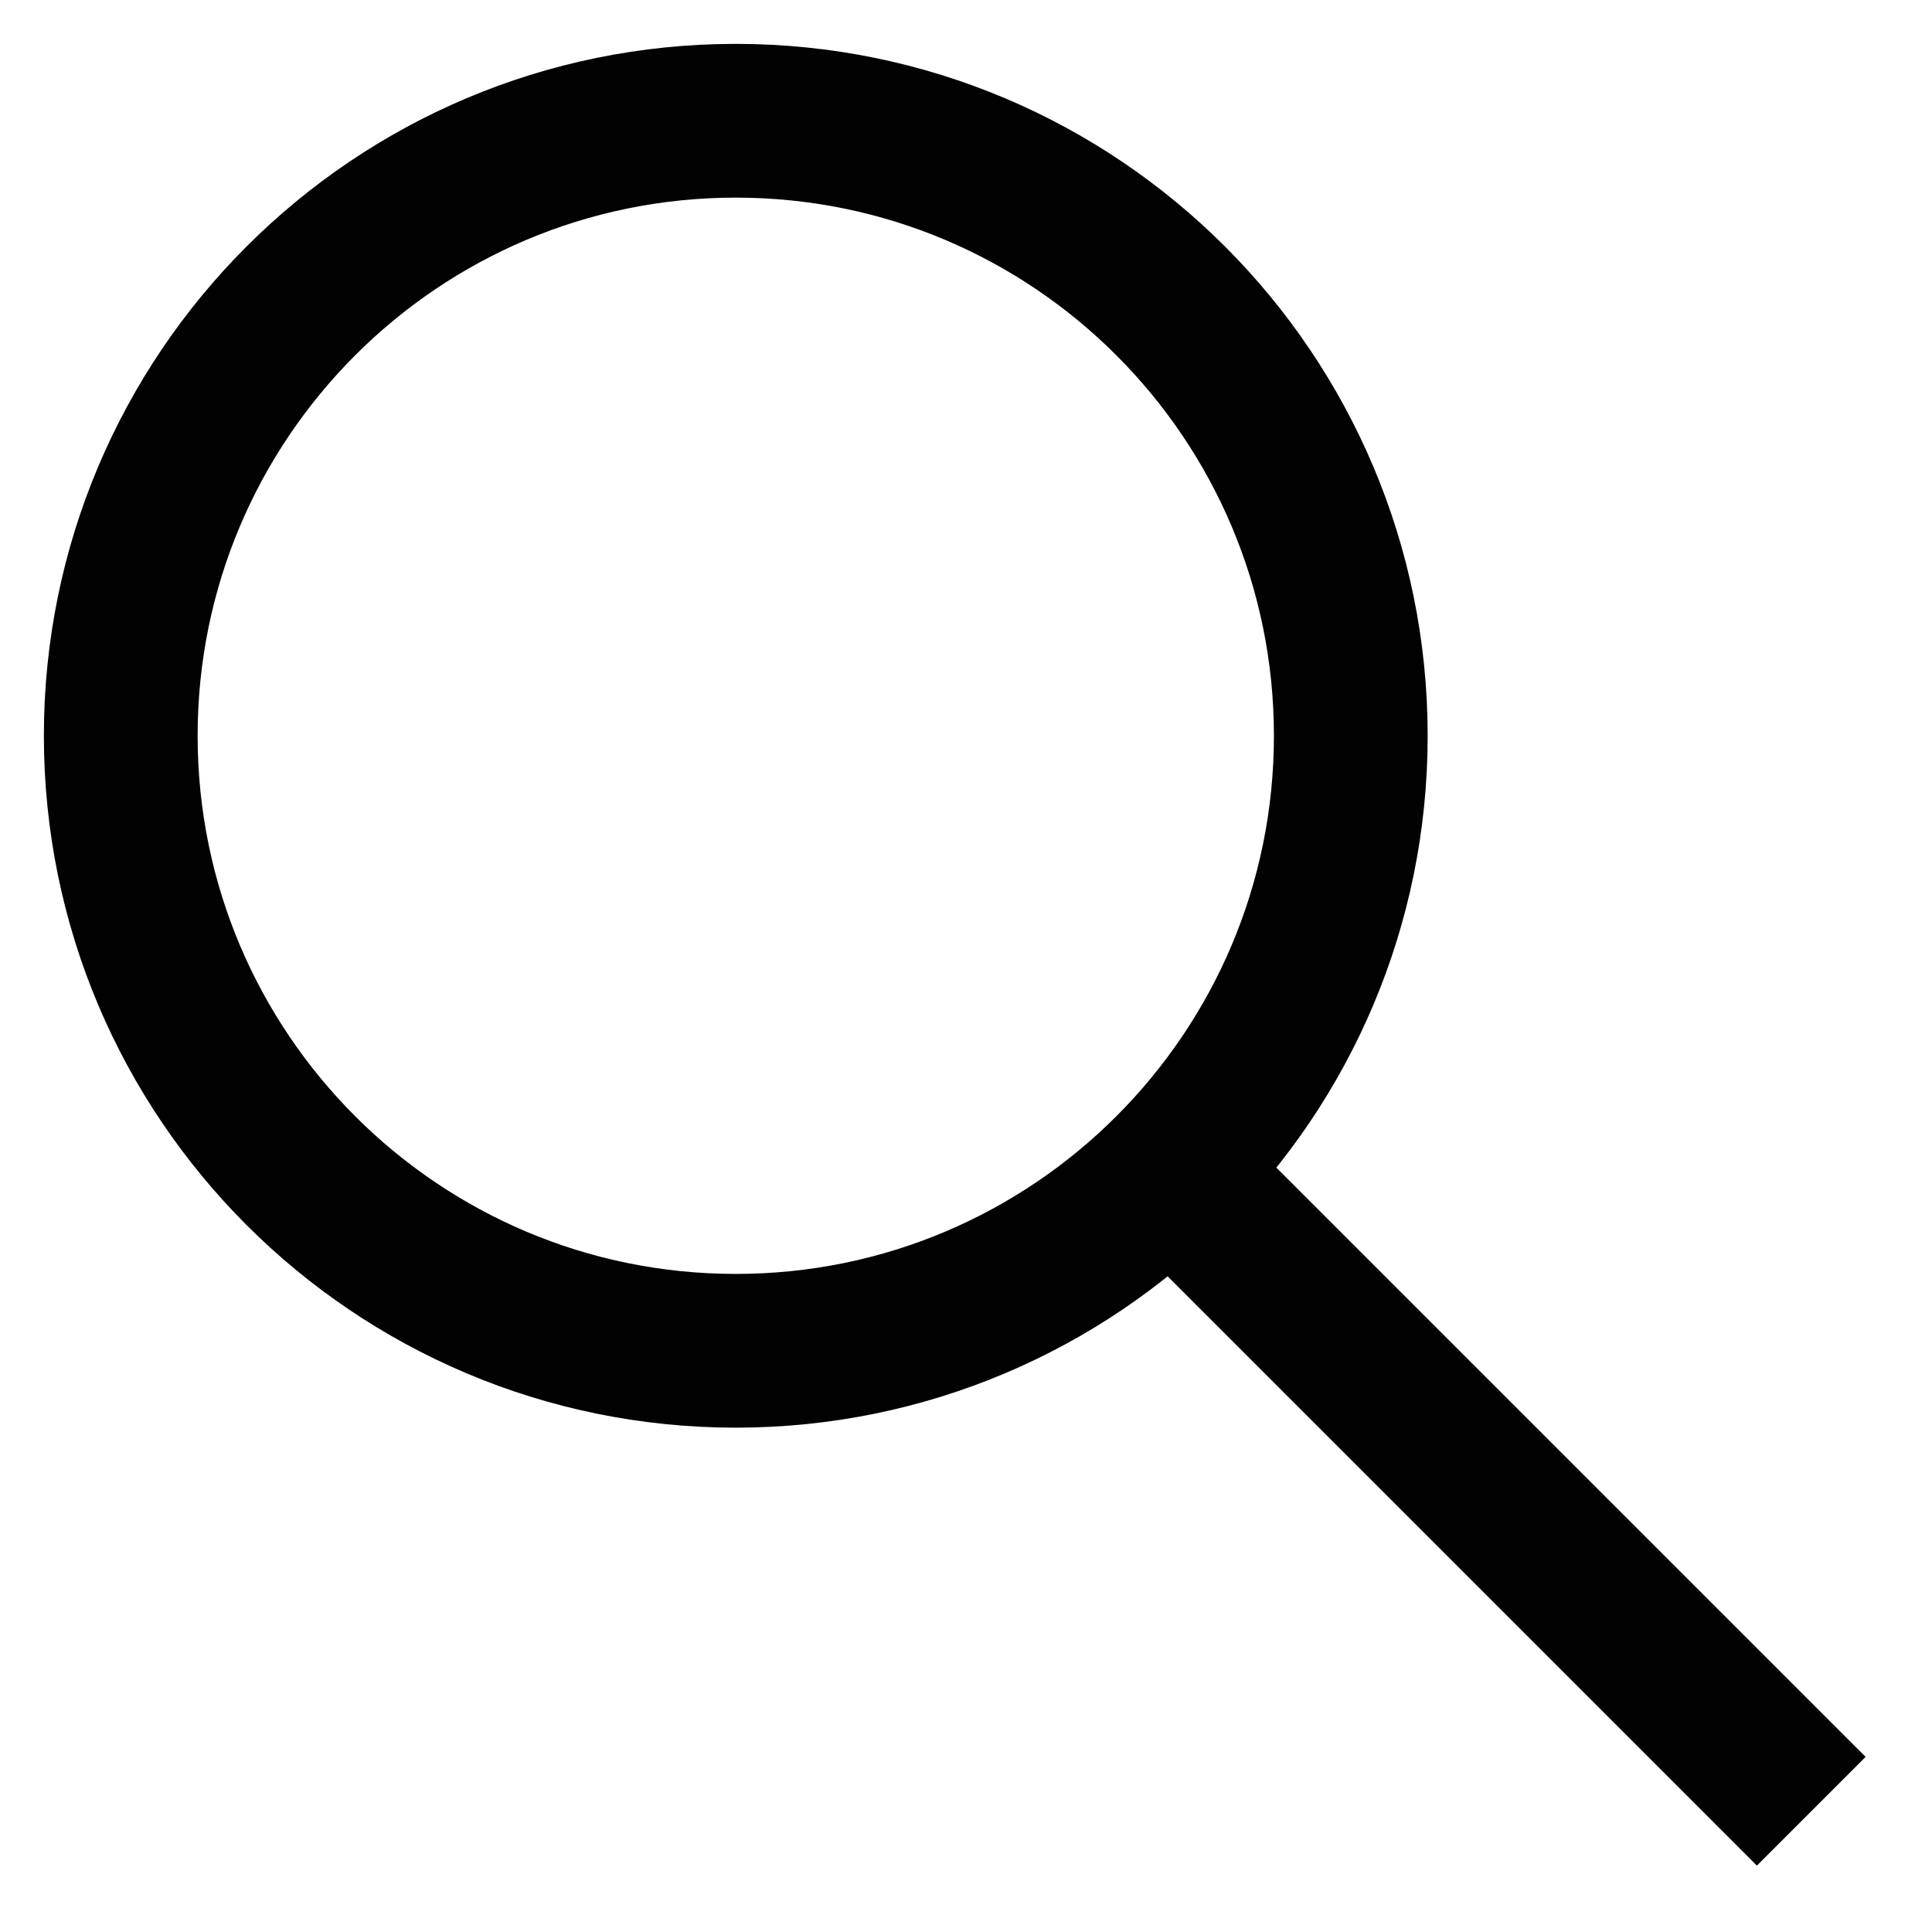
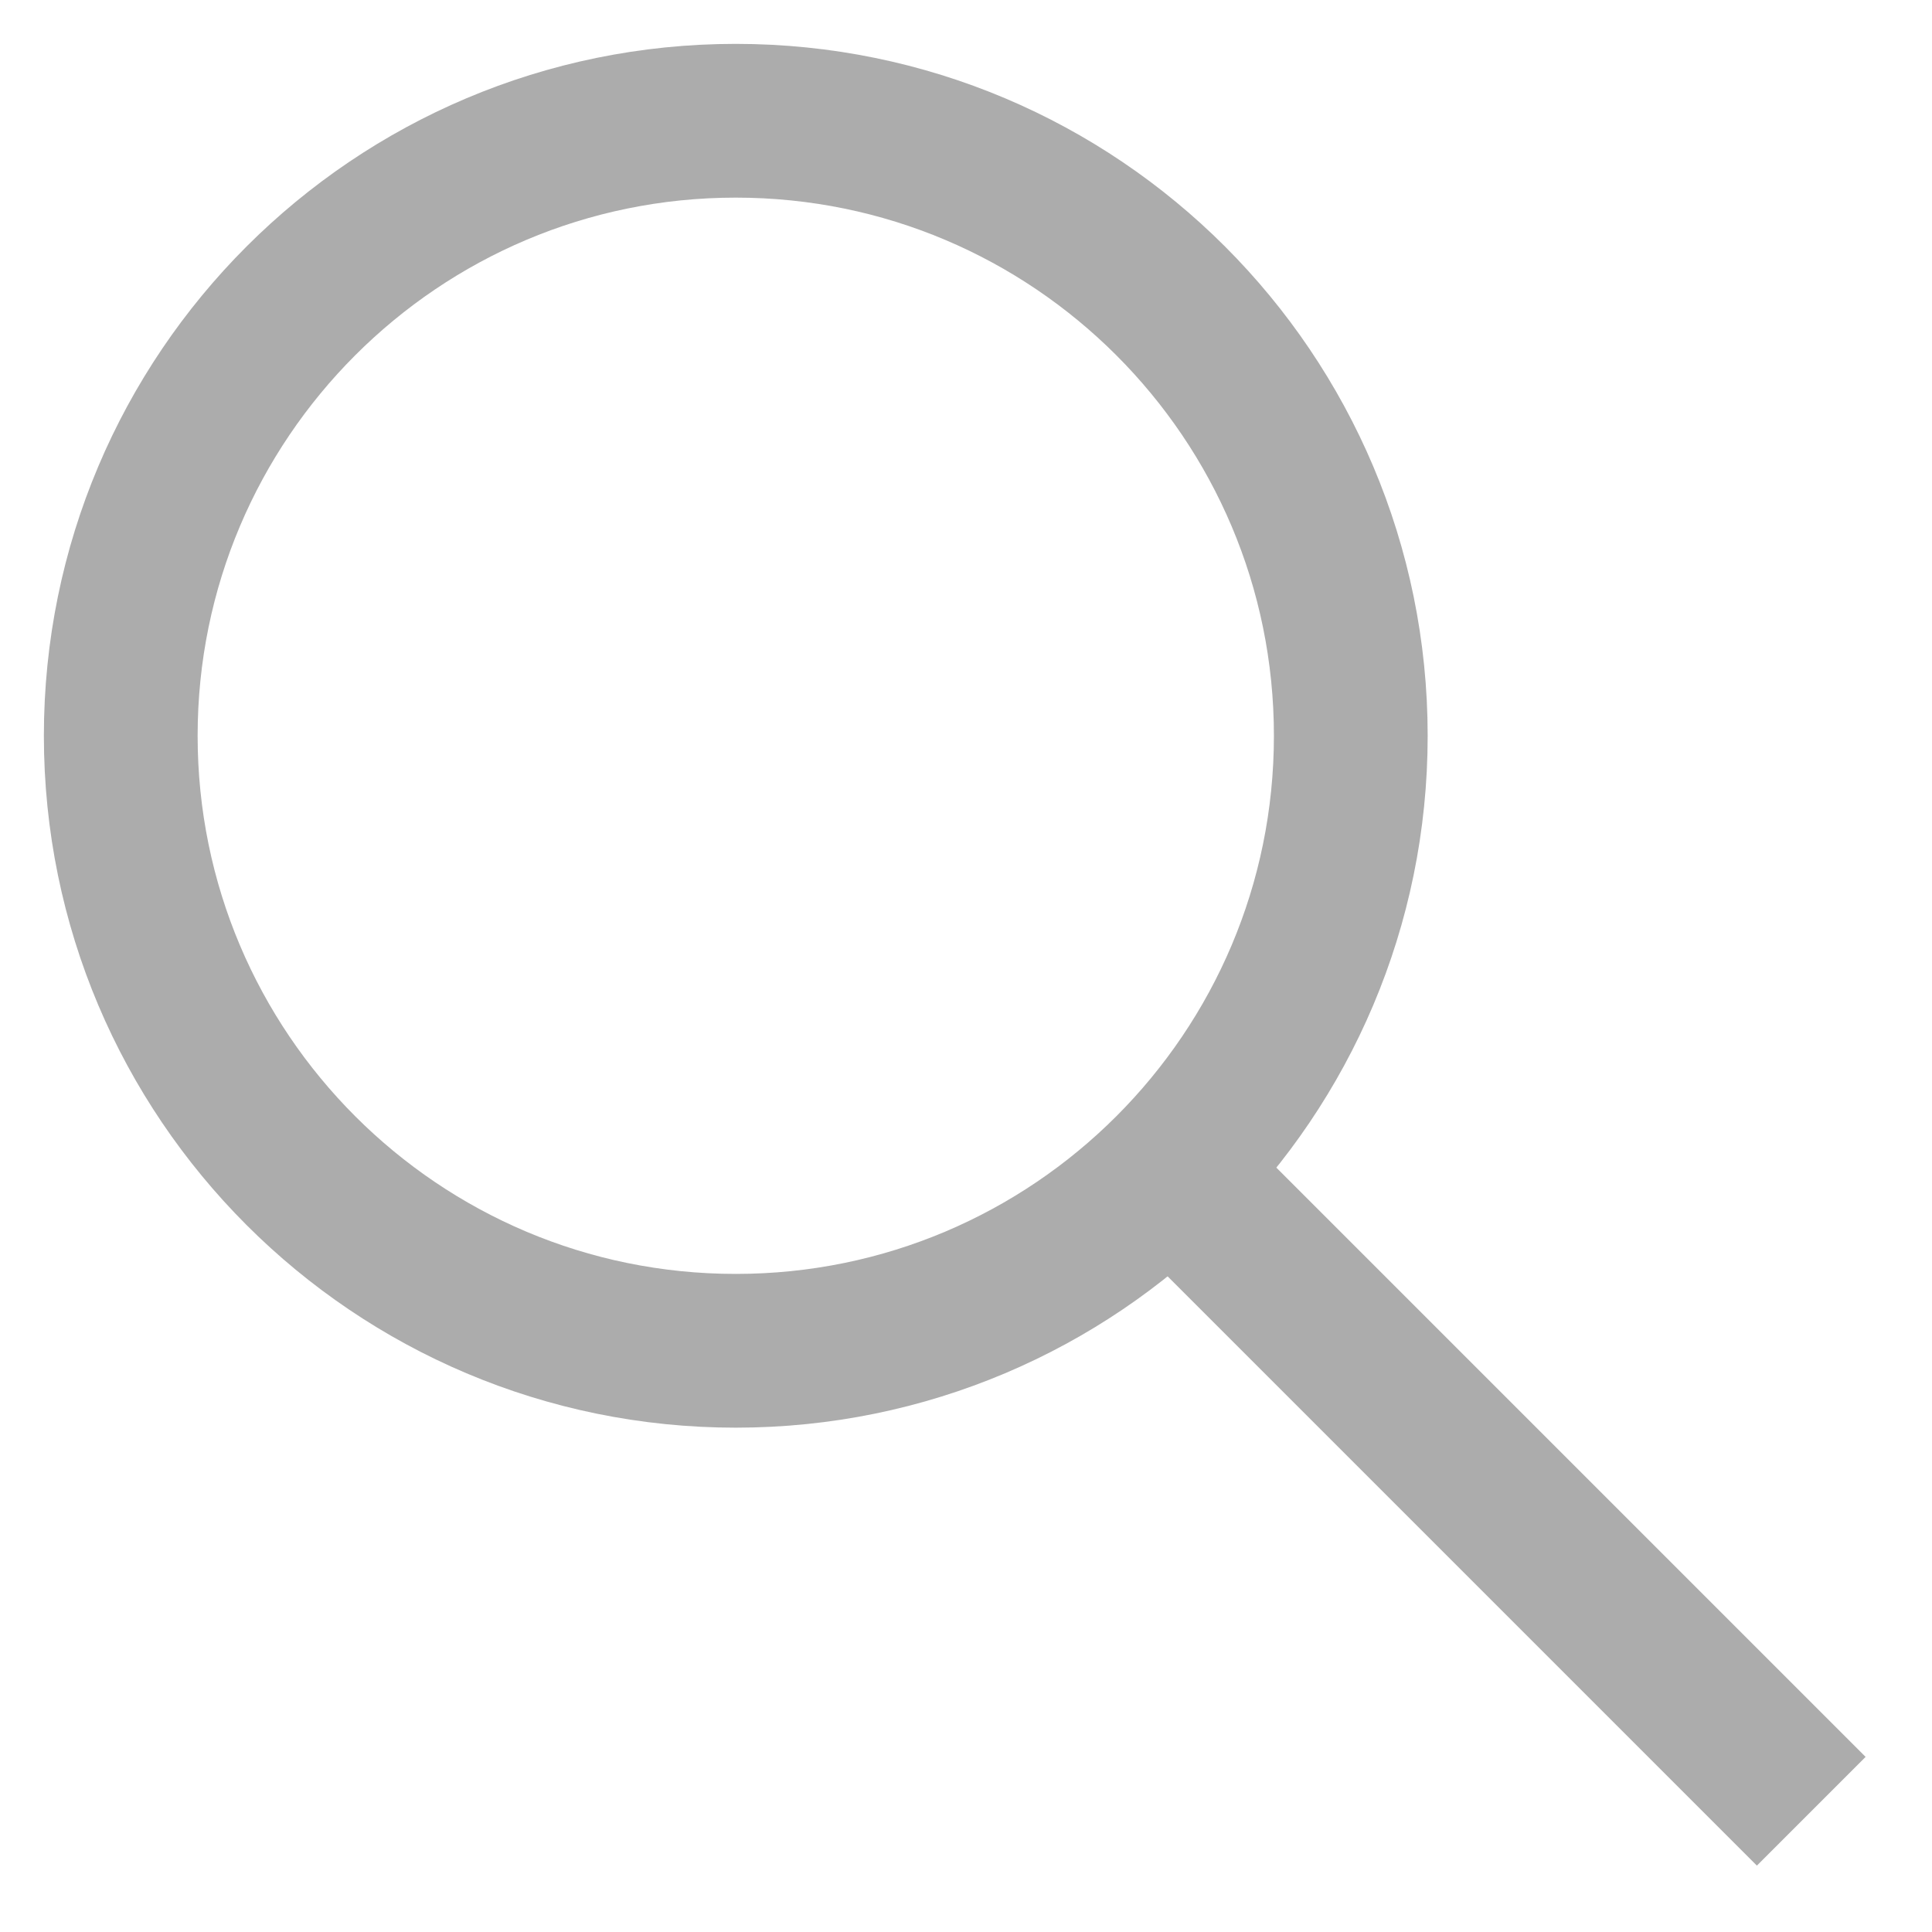
- <svg xmlns="http://www.w3.org/2000/svg" width="800px" height="800px" viewBox="0 0 24 24" id="Layer_1" data-name="Layer 1">
-   <defs>
-     <style>.cls-1{fill:none;stroke:#020202;stroke-miterlimit:10;stroke-width:1.91px;}</style>
-   </defs>
-   <circle class="cls-1" cx="9.14" cy="9.14" r="7.64" />
-   <line class="cls-1" x1="22.5" y1="22.5" x2="14.39" y2="14.39" />
+ <svg xmlns="http://www.w3.org/2000/svg" width="800px" height="800px" viewBox="0 0 24 24" id="Layer_1" data-name="Layer 1" fill="#000000">
+   <g id="SVGRepo_bgCarrier" stroke-width="0" />
+   <g id="SVGRepo_tracerCarrier" stroke-linecap="round" stroke-linejoin="round" />
+   <g id="SVGRepo_iconCarrier">
+     <defs>
+       <style>.cls-1{fill:none;stroke:#acacac;stroke-miterlimit:10;stroke-width:1.91px;}</style>
+     </defs>
+     <circle class="cls-1" cx="9.14" cy="9.14" r="7.64" />
+     <line class="cls-1" x1="22.5" y1="22.5" x2="14.39" y2="14.39" />
+   </g>
</svg>
